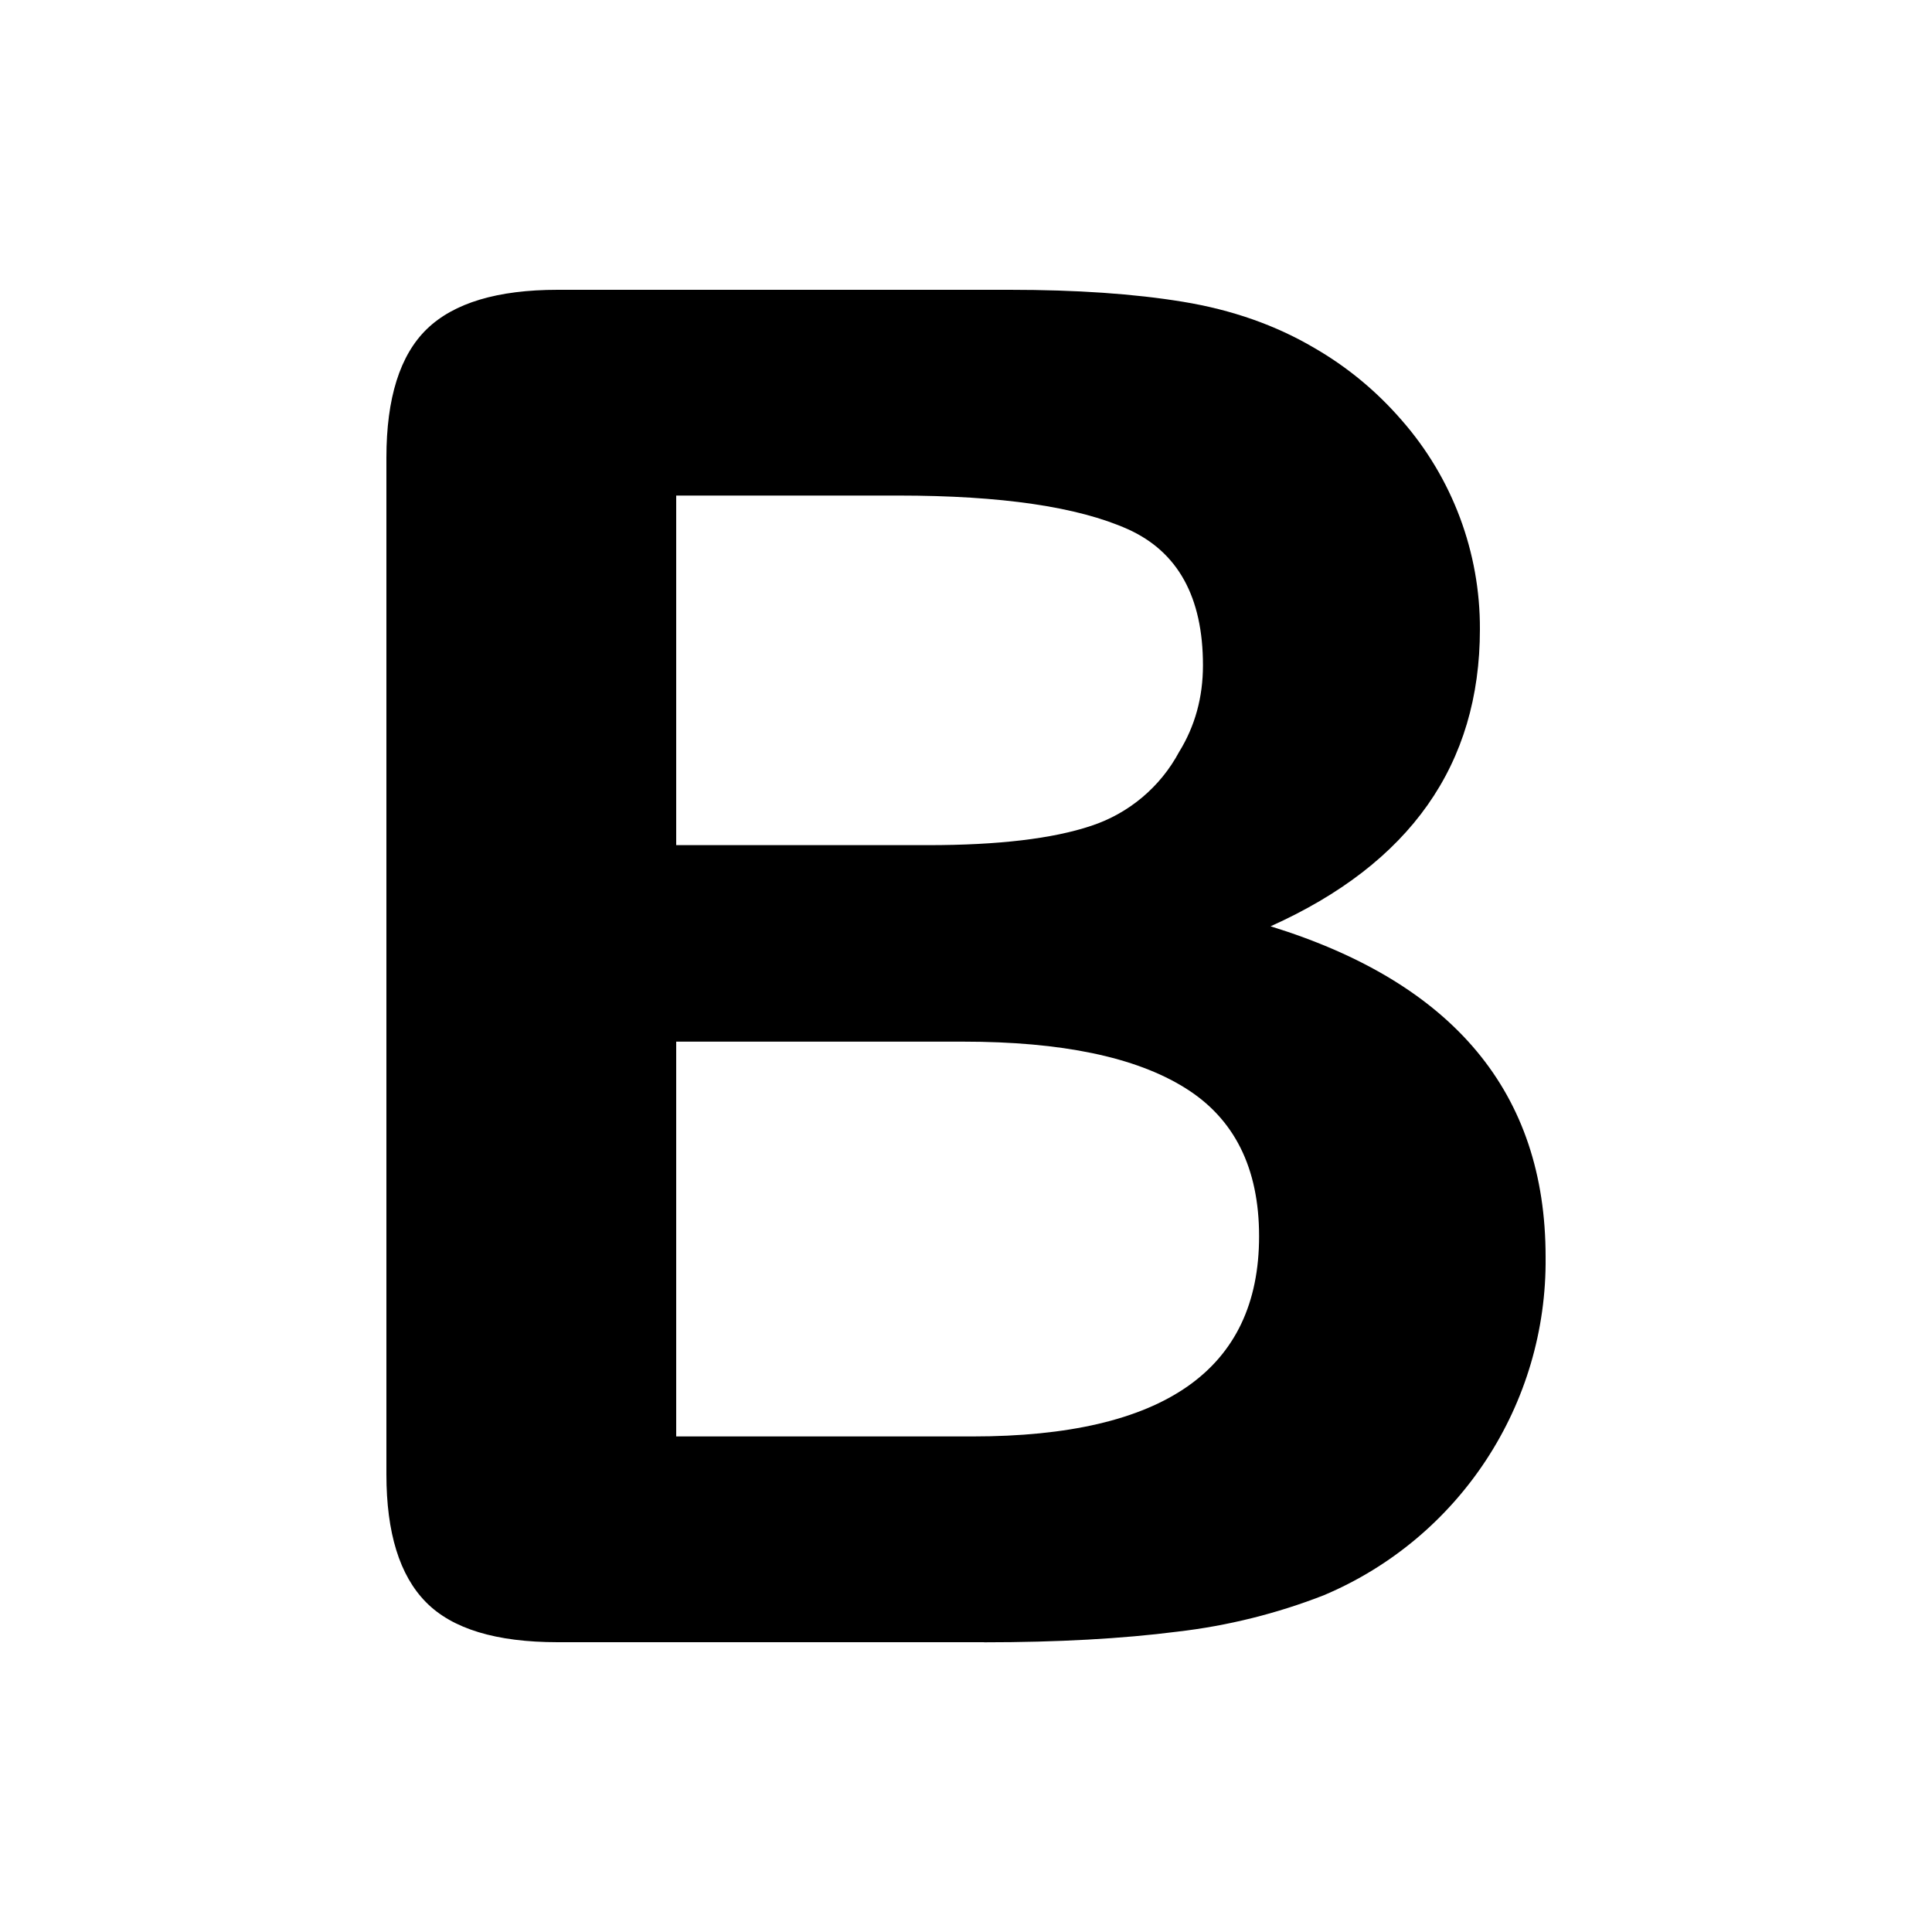
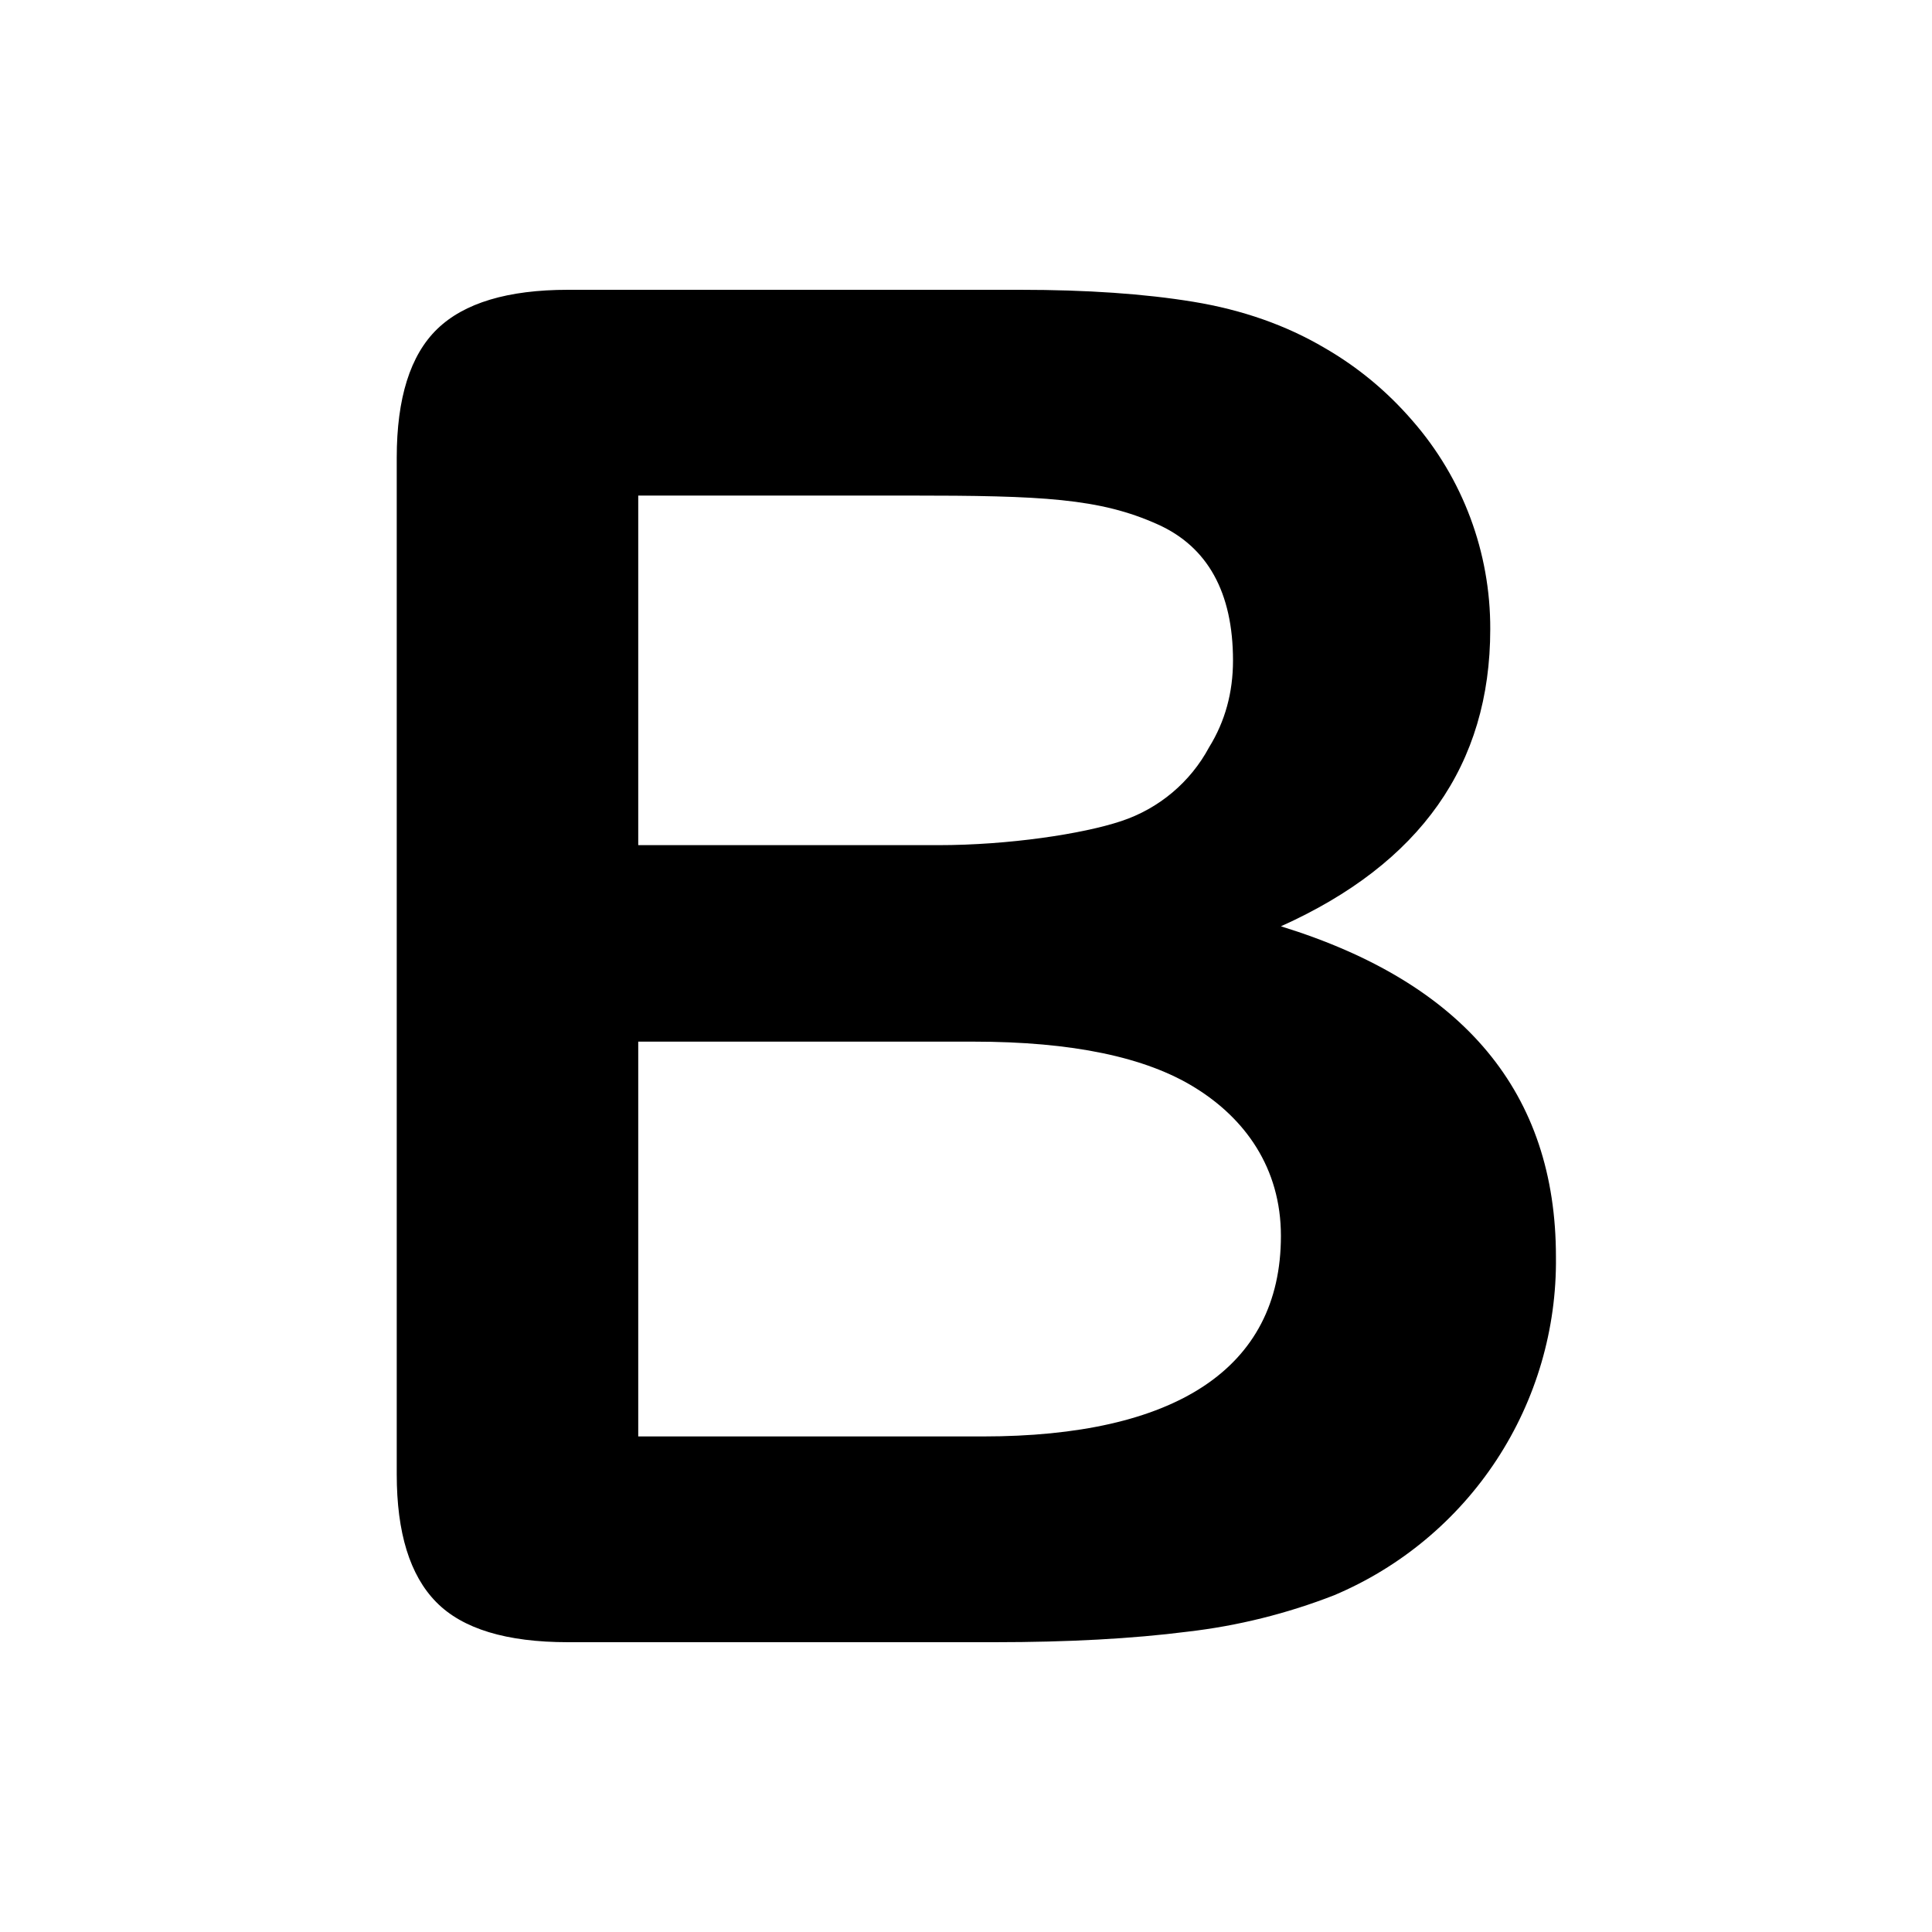
- <svg xmlns="http://www.w3.org/2000/svg" viewBox="0 0 20 20">
-   <path d="M10.187 17H5.773c-.637 0-1.092-.138-1.364-.415-.273-.277-.409-.718-.409-1.323V4.738c0-.617.14-1.062.419-1.332.279-.27.73-.406 1.354-.406h4.68c.69 0 1.288.041 1.793.124.506.083.96.242 1.36.478.341.197.644.447.906.75a3.262 3.262 0 0 1 .808 2.162c0 1.401-.722 2.426-2.167 3.075C15.05 10.175 16 11.315 16 13.01a3.756 3.756 0 0 1-2.296 3.504 6.1 6.1 0 0 1-1.517.377c-.571.073-1.238.11-2 .11zm-.217-6.217H7v4.087h3.069c1.977 0 2.965-.69 2.965-2.072 0-.707-.256-1.22-.768-1.537-.512-.319-1.277-.478-2.296-.478zM7 5.13v3.619h2.606c.729 0 1.292-.067 1.69-.2a1.6 1.6 0 0 0 .91-.765c.165-.267.247-.566.247-.897 0-.707-.26-1.176-.778-1.409-.519-.232-1.31-.348-2.375-.348H7z" />
+ <svg xmlns="http://www.w3.org/2000/svg" viewBox="0 0 20 20" fill="none">
+   <path d="M10.294 17H5.88C5.243 17 4.788 16.862 4.516 16.585C4.243 16.308 4.107 15.867 4.107 15.262V4.738C4.107 4.121 4.247 3.676 4.526 3.406C4.805 3.136 5.256 3 5.88 3H10.56C11.25 3 11.848 3.041 12.353 3.124C12.859 3.207 13.313 3.366 13.713 3.602C14.054 3.799 14.357 4.049 14.619 4.352C15.143 4.95 15.43 5.719 15.427 6.514C15.427 7.915 14.705 8.94 13.26 9.589C15.157 10.175 16.107 11.315 16.107 13.01C16.116 13.756 15.902 14.488 15.493 15.112C15.084 15.736 14.498 16.224 13.811 16.514C13.323 16.704 12.814 16.831 12.294 16.891C11.723 16.964 11.056 17 10.294 17ZM10.077 10.783H6.607V14.87H10.176C12.153 14.87 13.26 14.176 13.26 12.794C13.26 12.087 12.885 11.578 12.373 11.261C11.861 10.942 11.096 10.783 10.077 10.783ZM6.607 5.13V8.749H9.713C10.442 8.749 11.209 8.633 11.607 8.5C11.997 8.371 12.323 8.097 12.517 7.735C12.682 7.468 12.764 7.169 12.764 6.838C12.764 6.131 12.5 5.66 11.986 5.429C11.384 5.158 10.793 5.13 9.407 5.13H6.607Z" fill="black" />
</svg>
